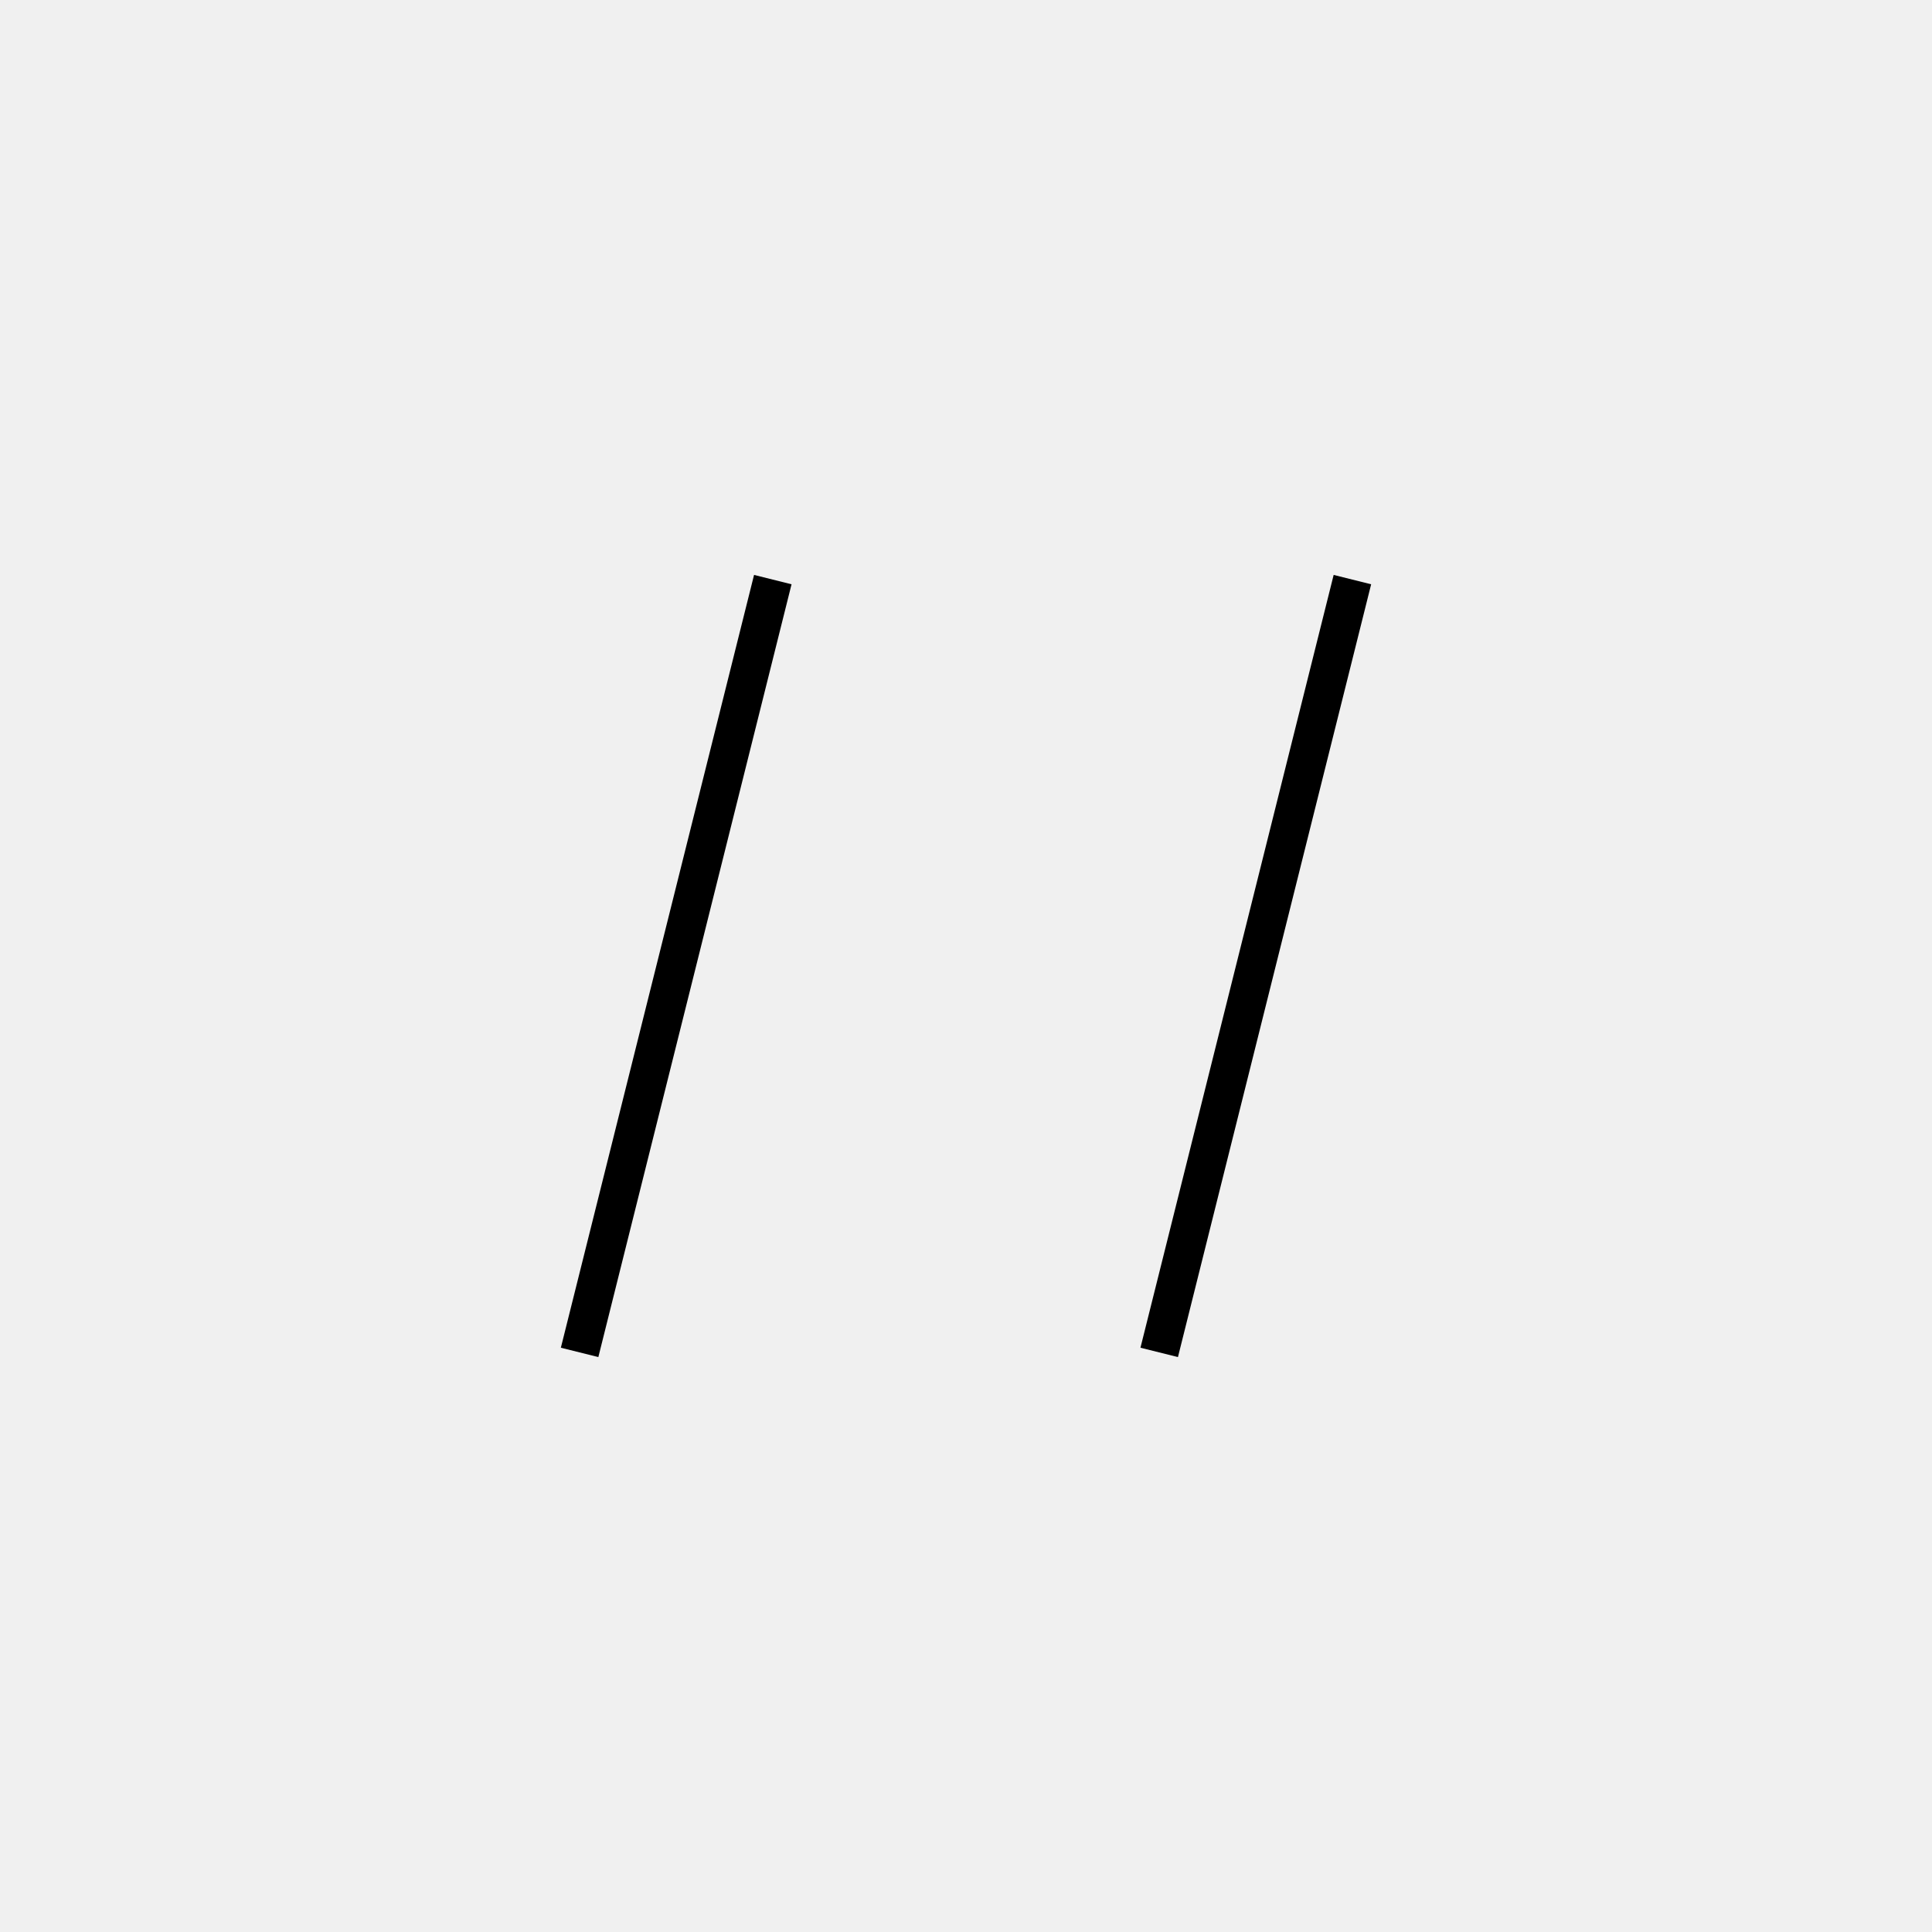
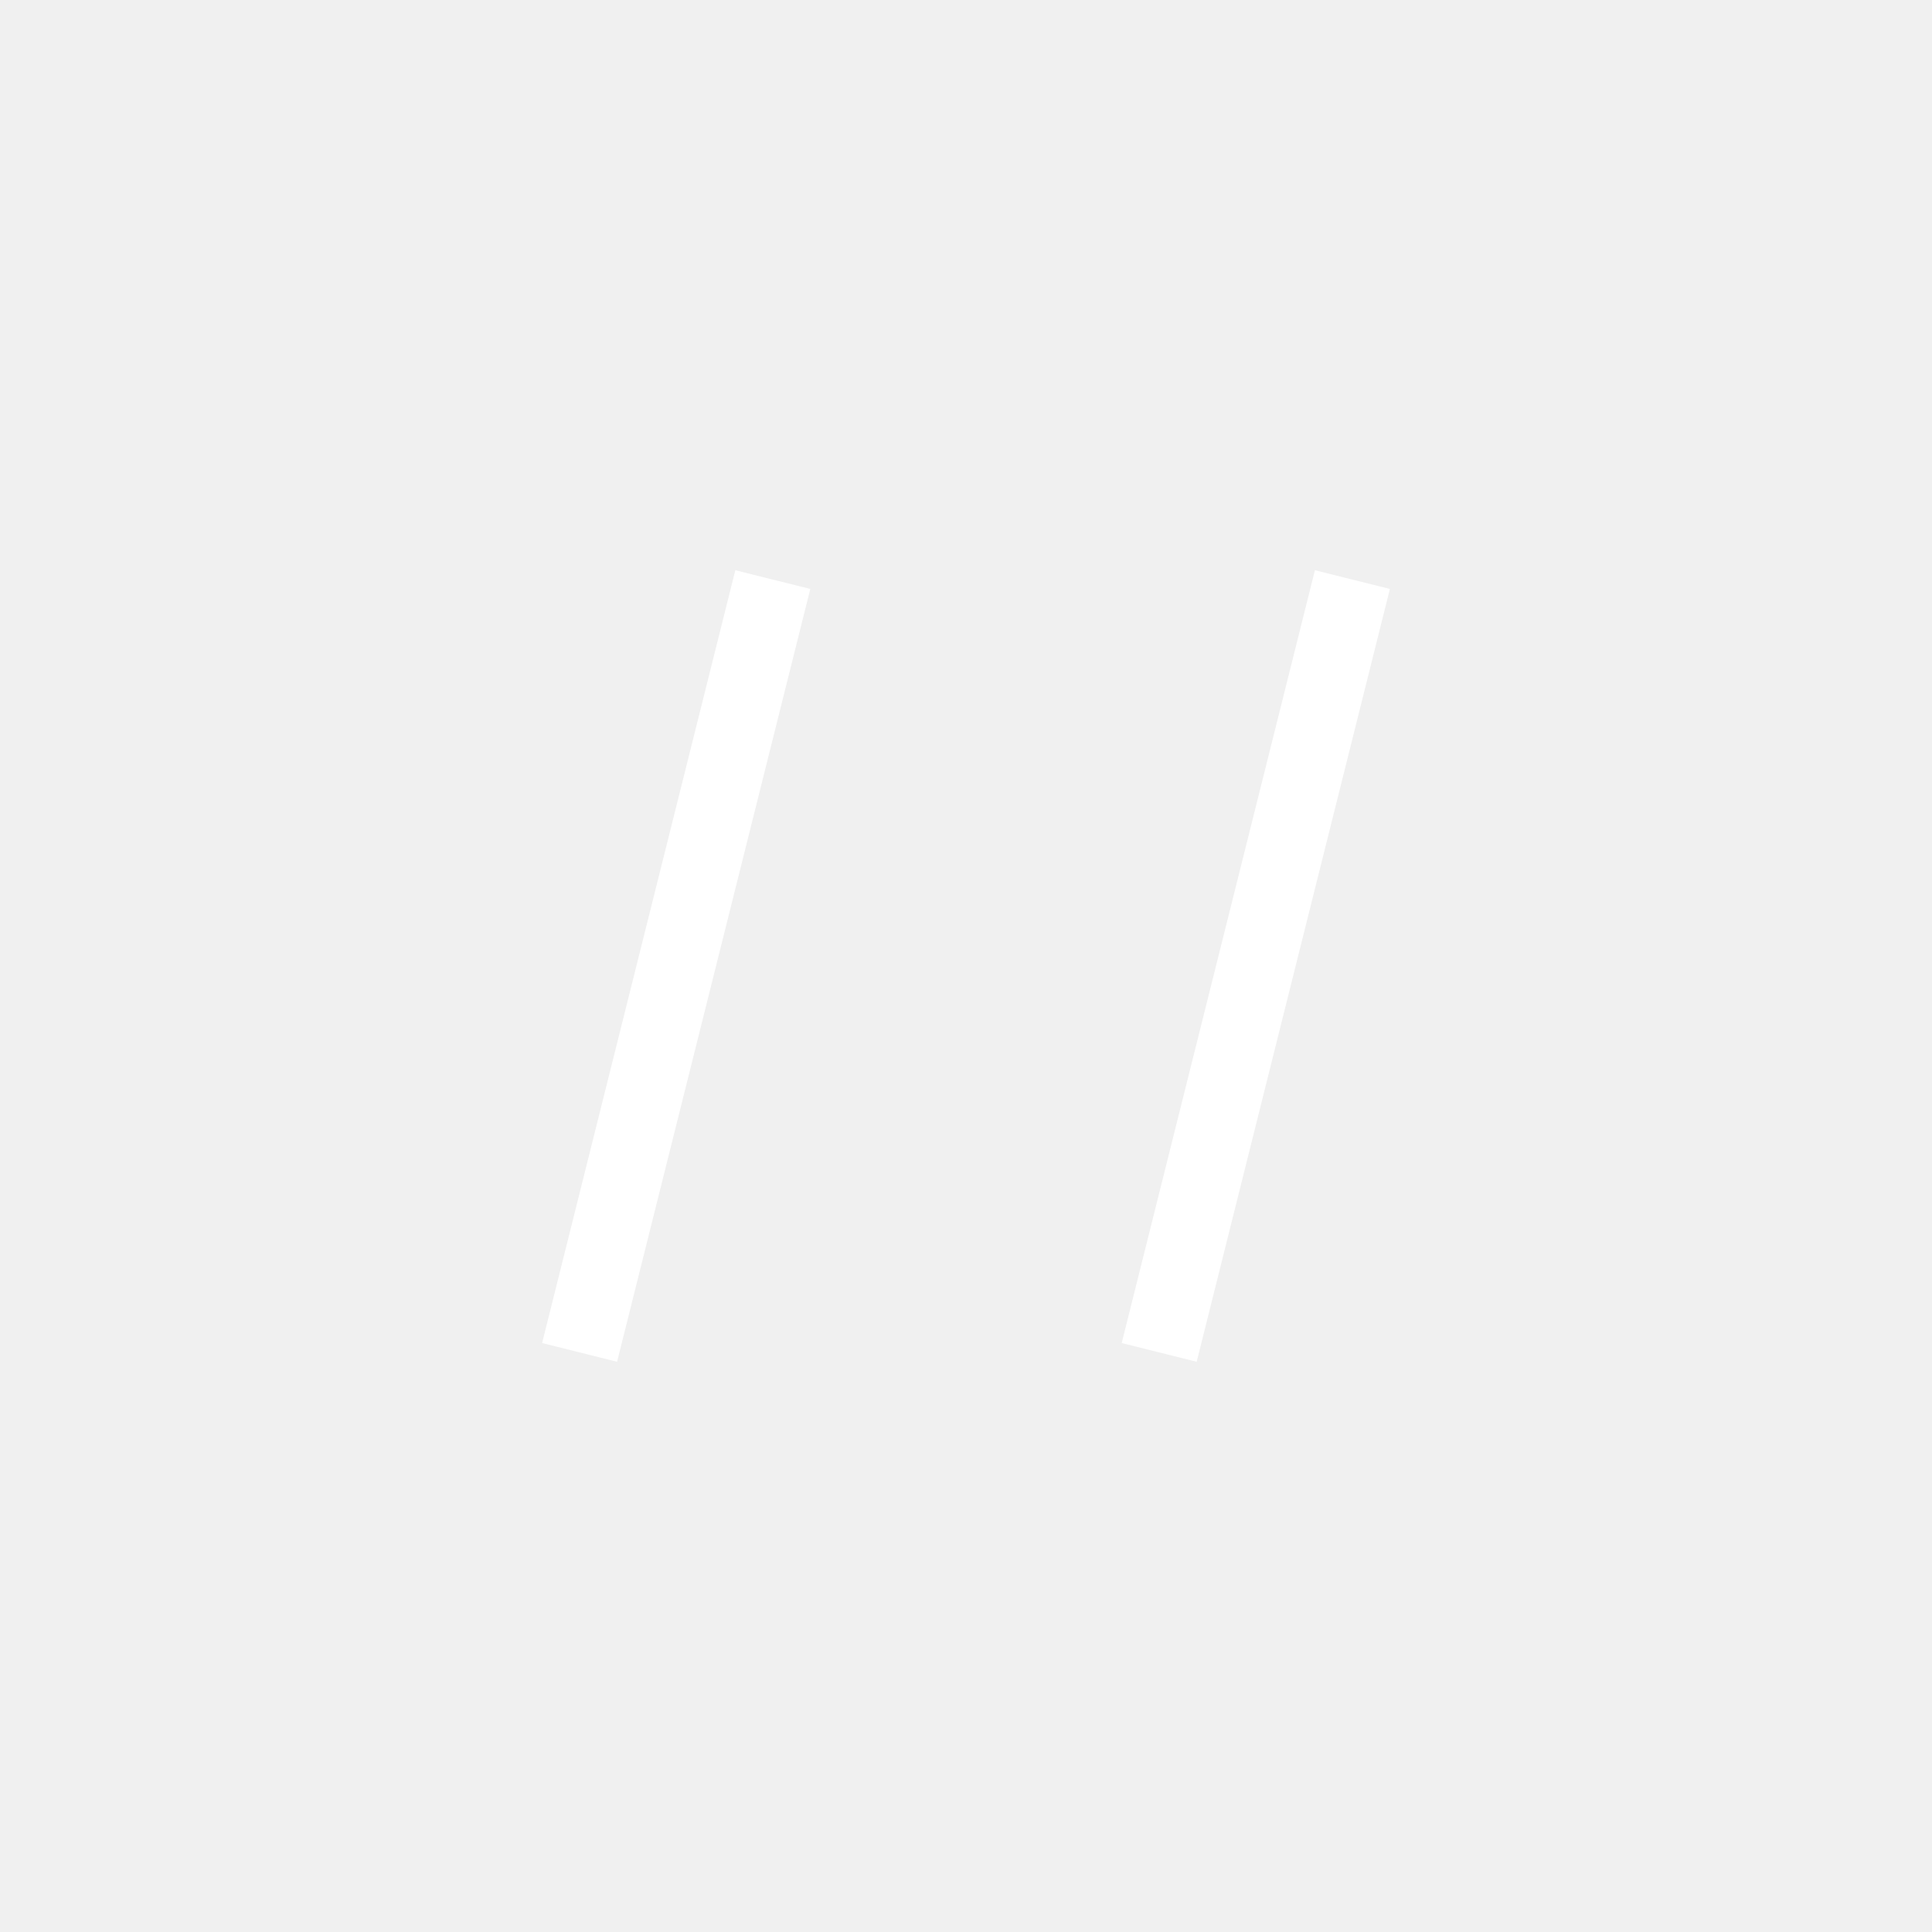
<svg xmlns="http://www.w3.org/2000/svg" width="100" height="100">
-   <line x1="30" y1="70" x2="40" y2="30" stroke="black" stroke-width="2" />
-   <line x1="60" y1="70" x2="70" y2="30" stroke="black" stroke-width="2" />
+   <line x1="30" y1="70" x2="40" y2="30" stroke="white" stroke-width="4" />
+   <line x1="60" y1="70" x2="70" y2="30" stroke="white" stroke-width="4" />
</svg>
